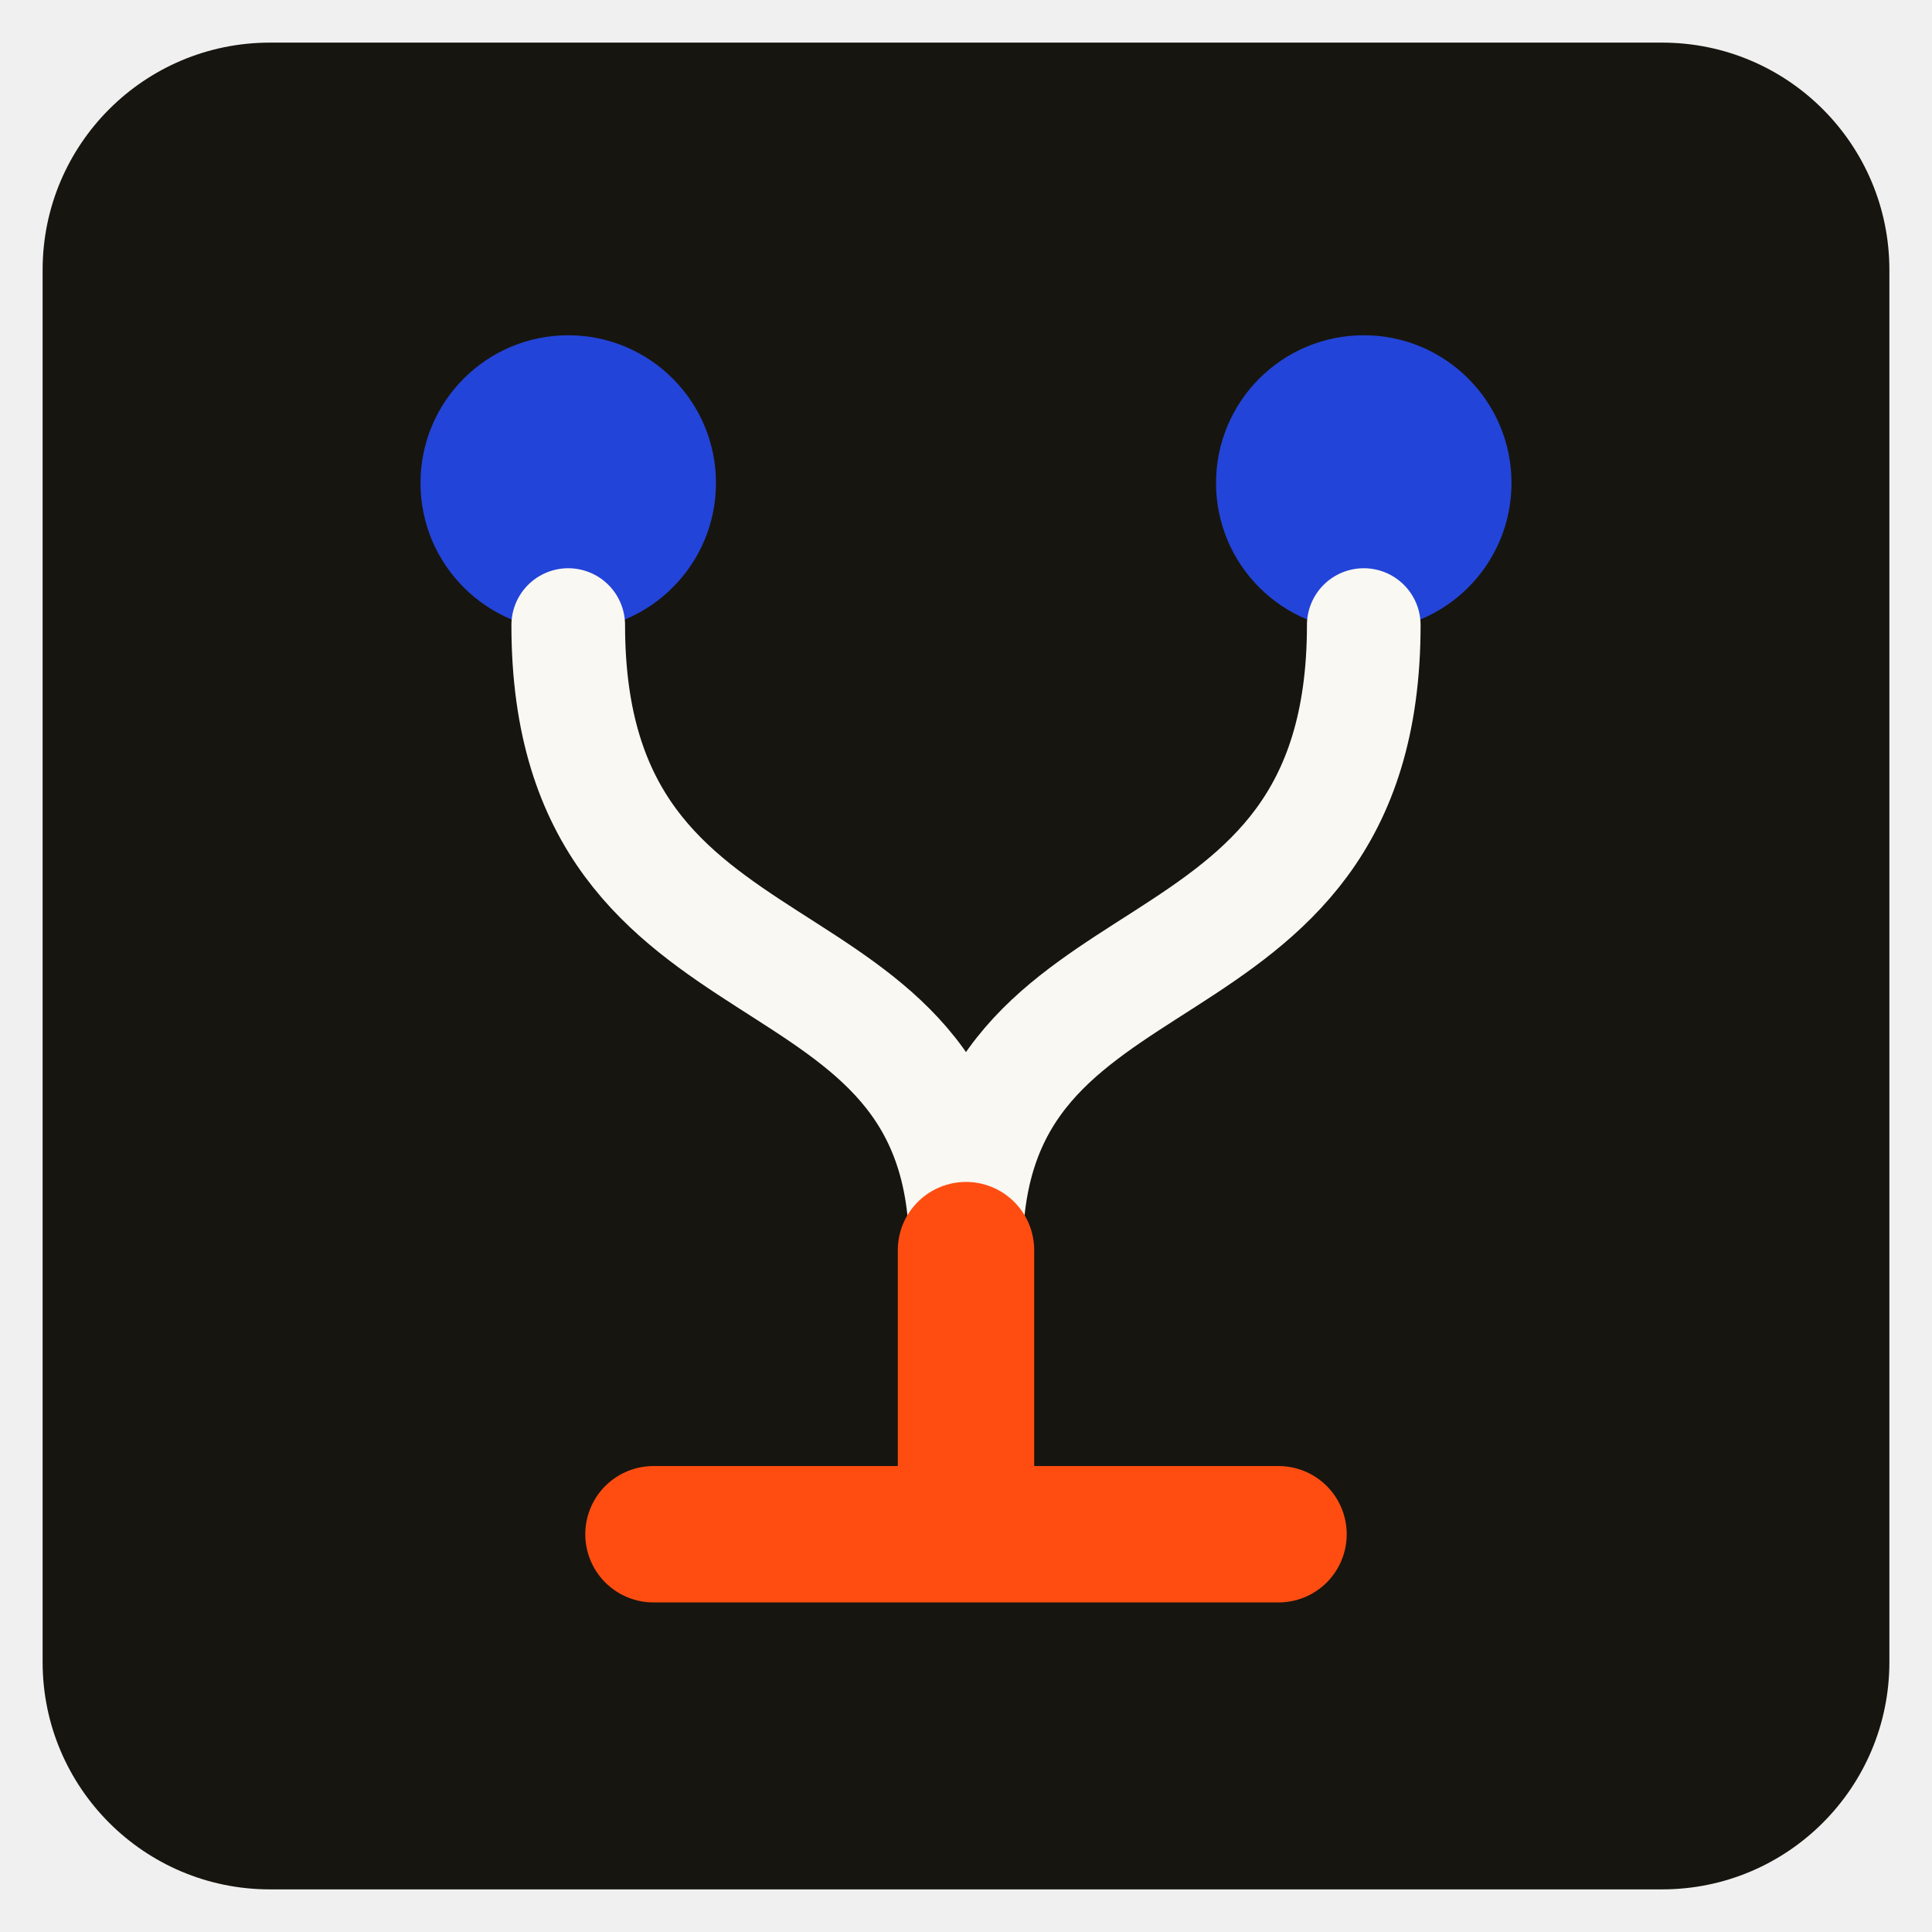
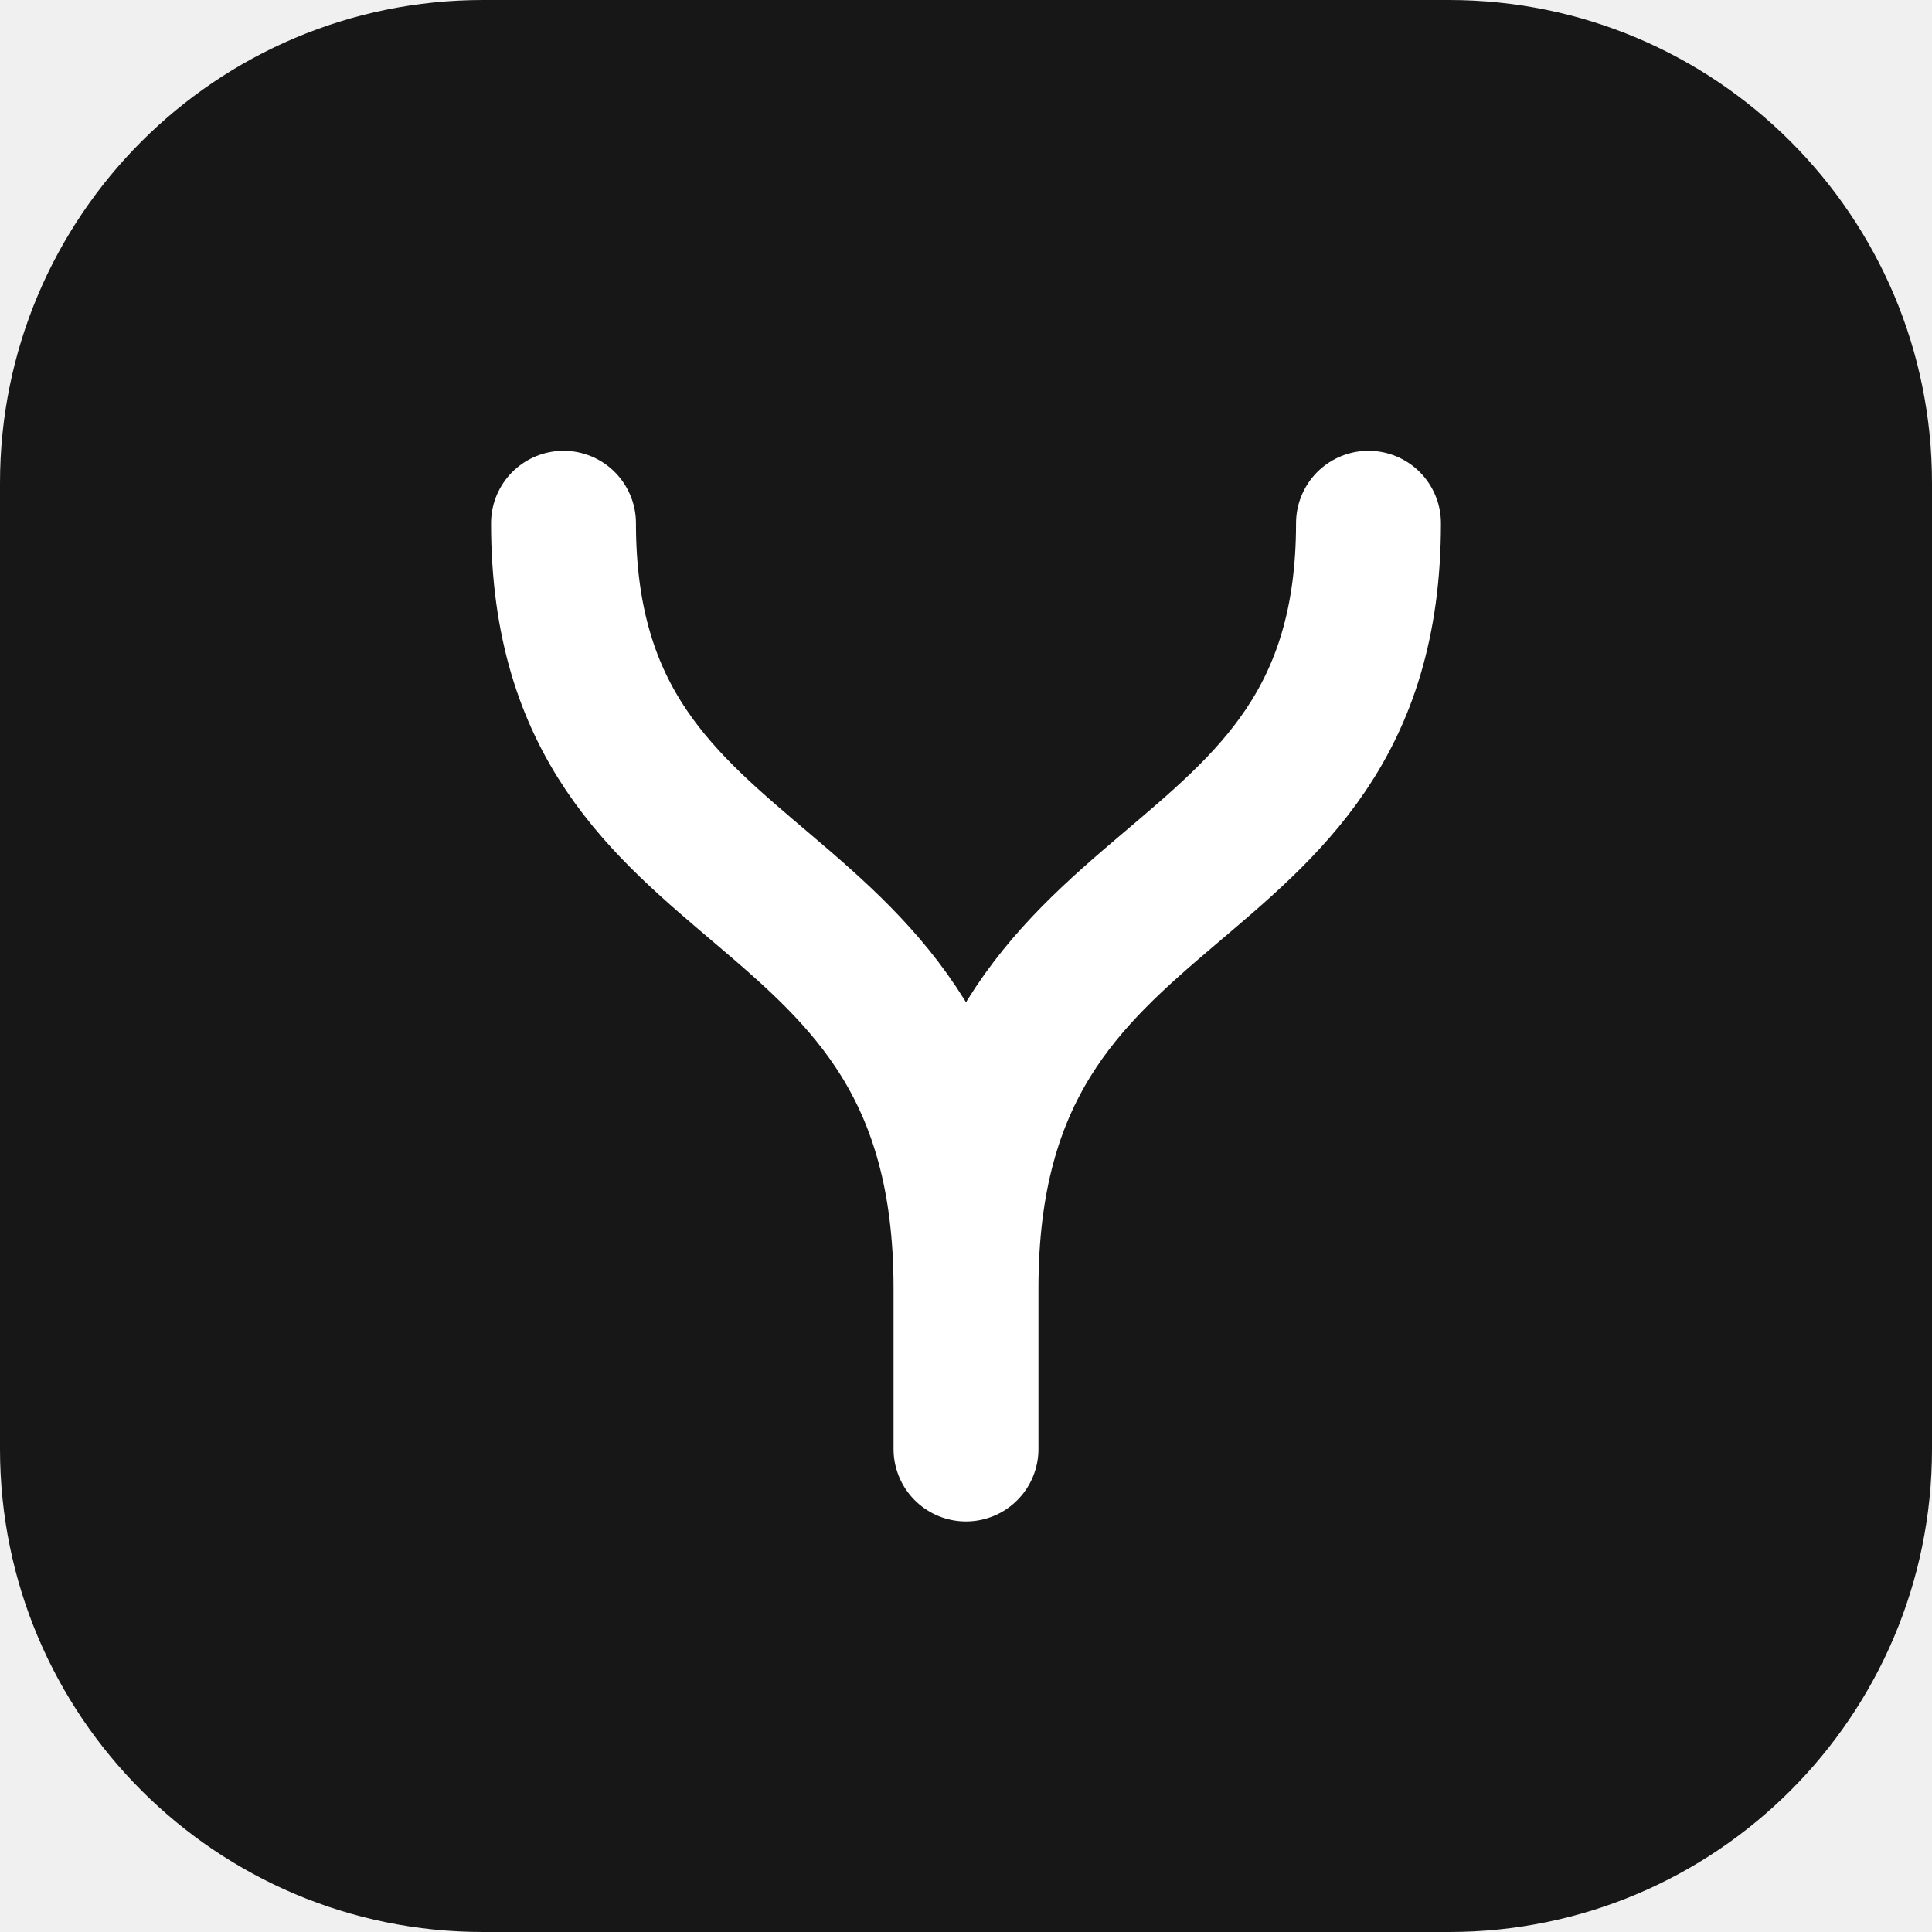
- <svg xmlns="http://www.w3.org/2000/svg" width="64" height="64" viewBox="0 0 34 34">
-   <rect x="0.75" y="0.75" width="32.5" height="32.5" rx="4" fill="#17150f" />
-   <circle cx="10" cy="8.5" r="2.6" fill="#2344d8" />
-   <circle cx="24" cy="8.5" r="2.6" fill="#2344d8" />
-   <path d="M10 11 C10 18, 17 16, 17 22 M24 11 C24 18, 17 16, 17 22" stroke="#faf8f2" stroke-width="2" fill="none" stroke-linecap="round" />
-   <path d="M17 22 L17 27 M11.5 27 H22.5" stroke="#ff4d12" stroke-width="2.4" stroke-linecap="round" />
+ <svg xmlns="http://www.w3.org/2000/svg" width="64" height="64" viewBox="0 0 24 24">
+   <rect width="24" height="24" rx="6" fill="#171717" />
+   <path d="M7 6.5c0 5 5 4 5 9.5M17 6.5c0 5-5 4-5 9.5M12 16v2" stroke="#fff" stroke-width="1.8" fill="none" stroke-linecap="round" />
</svg>
